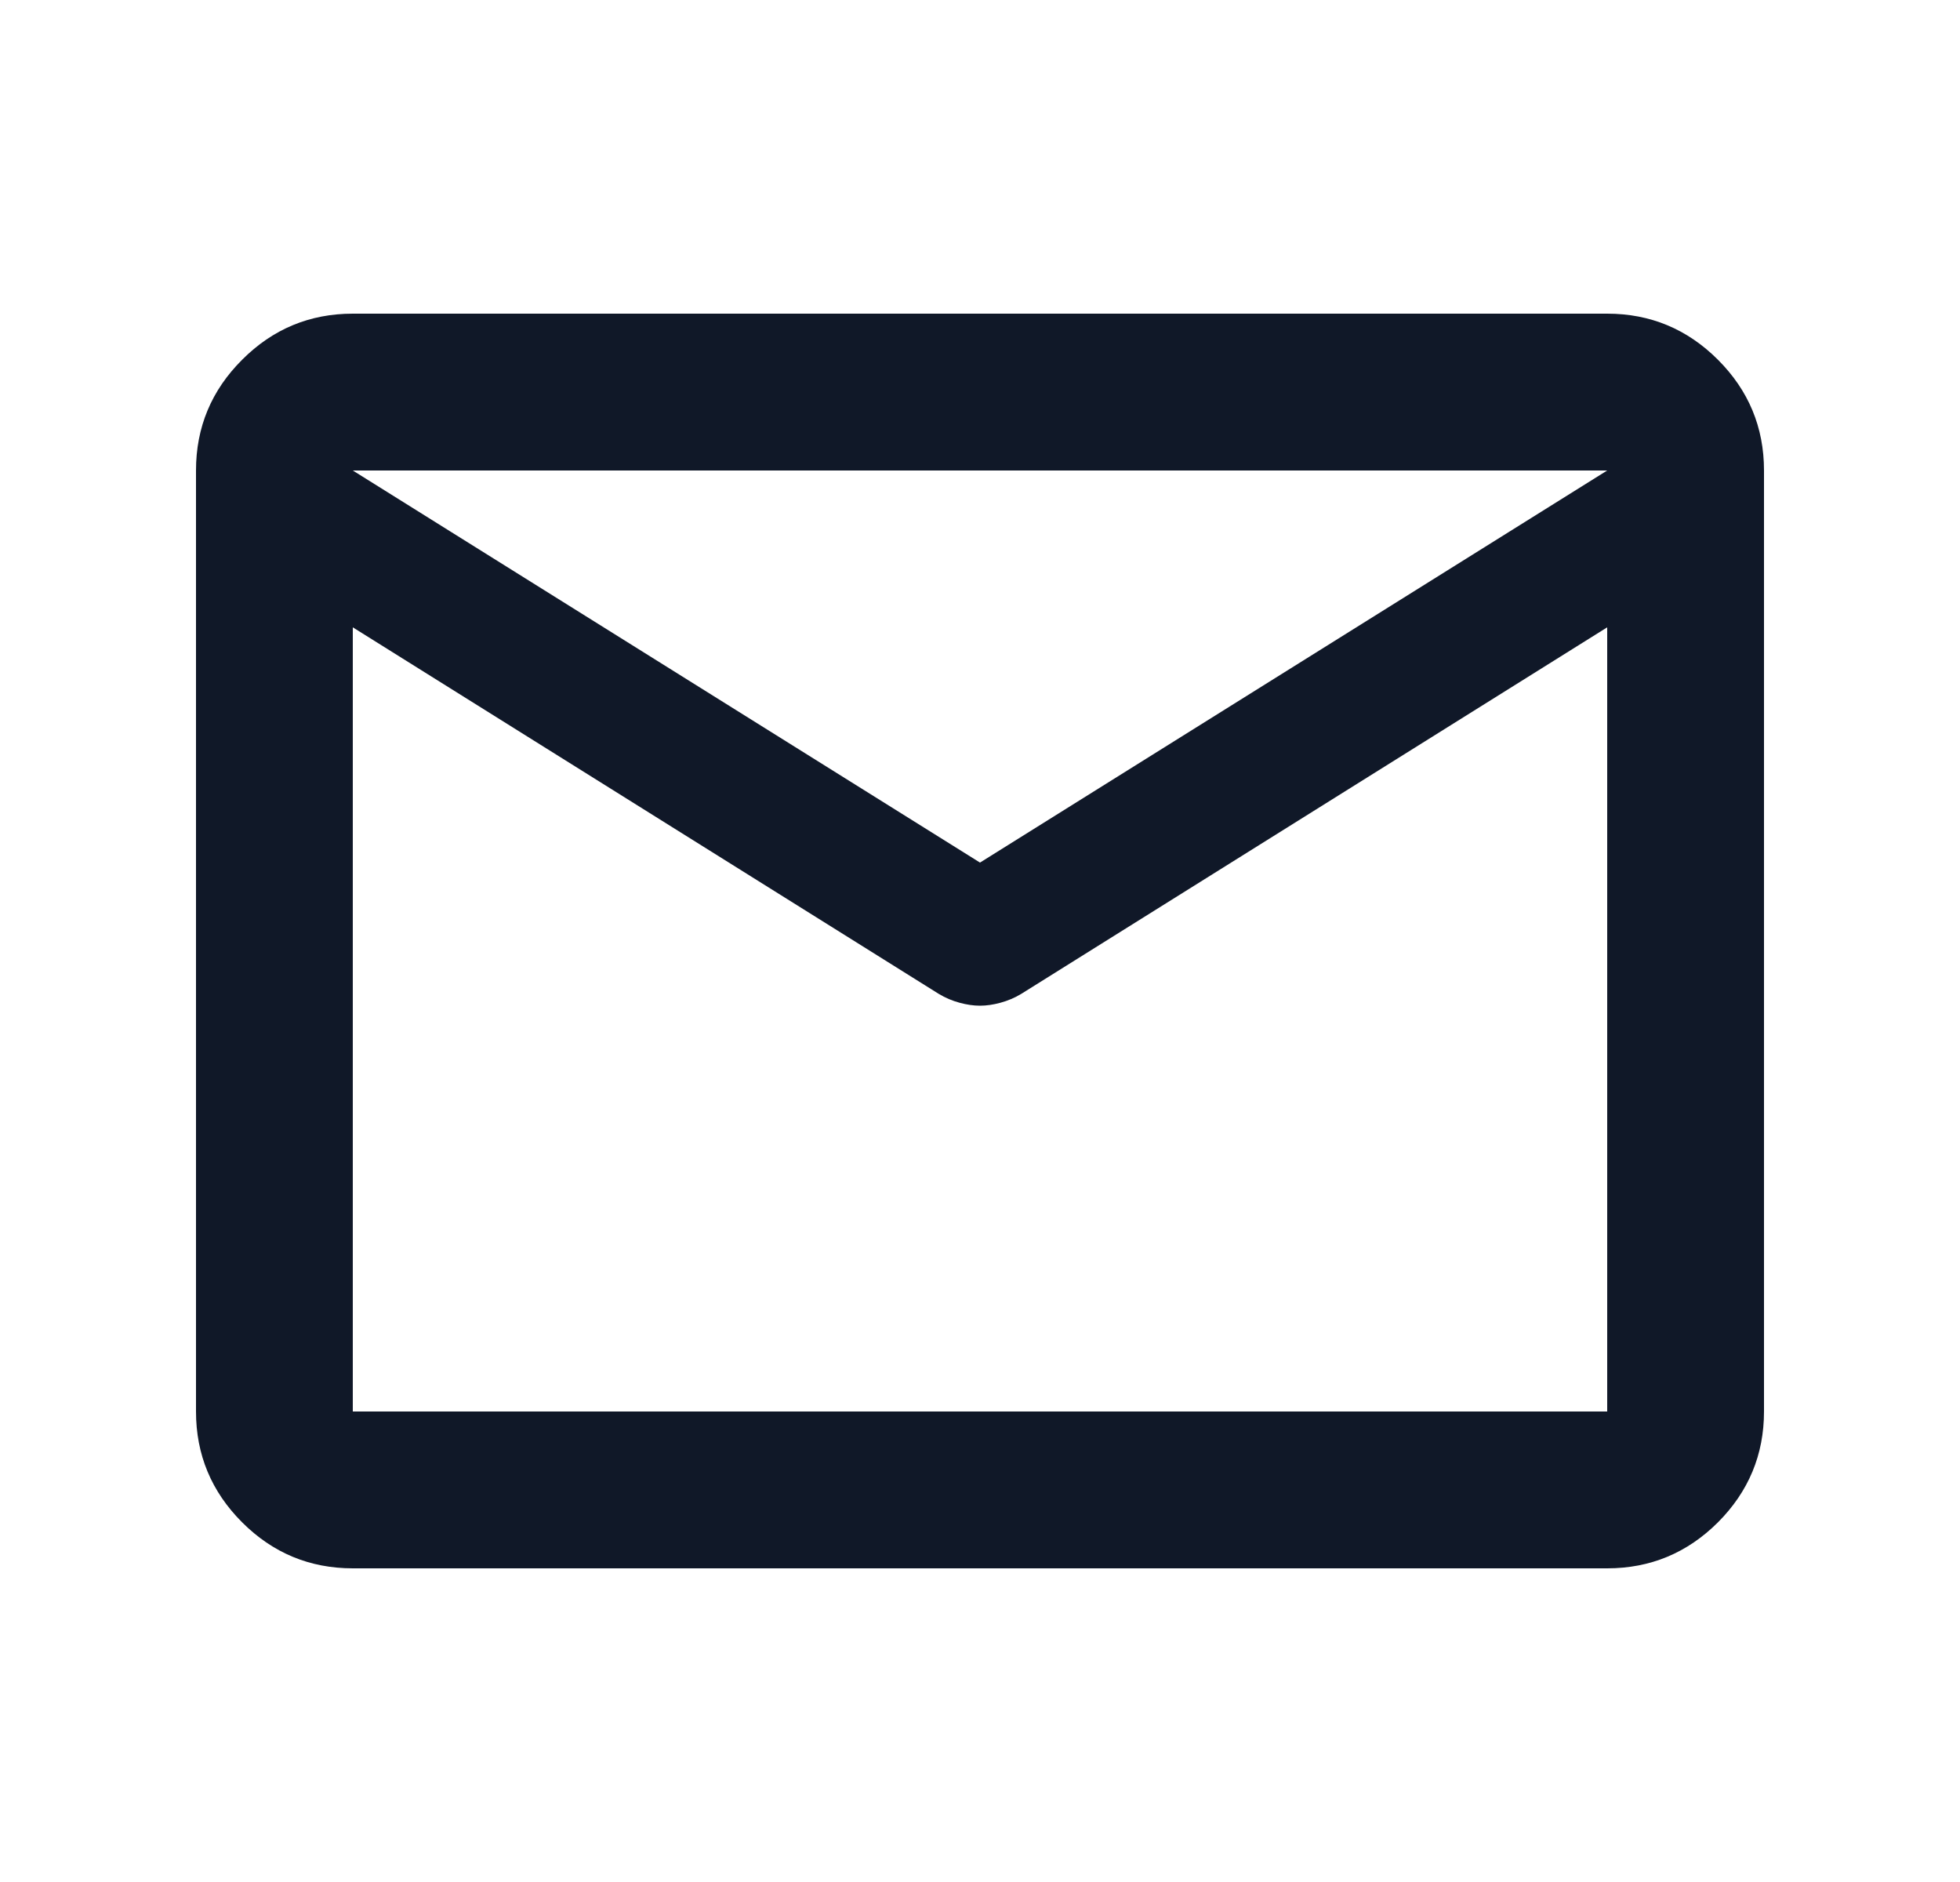
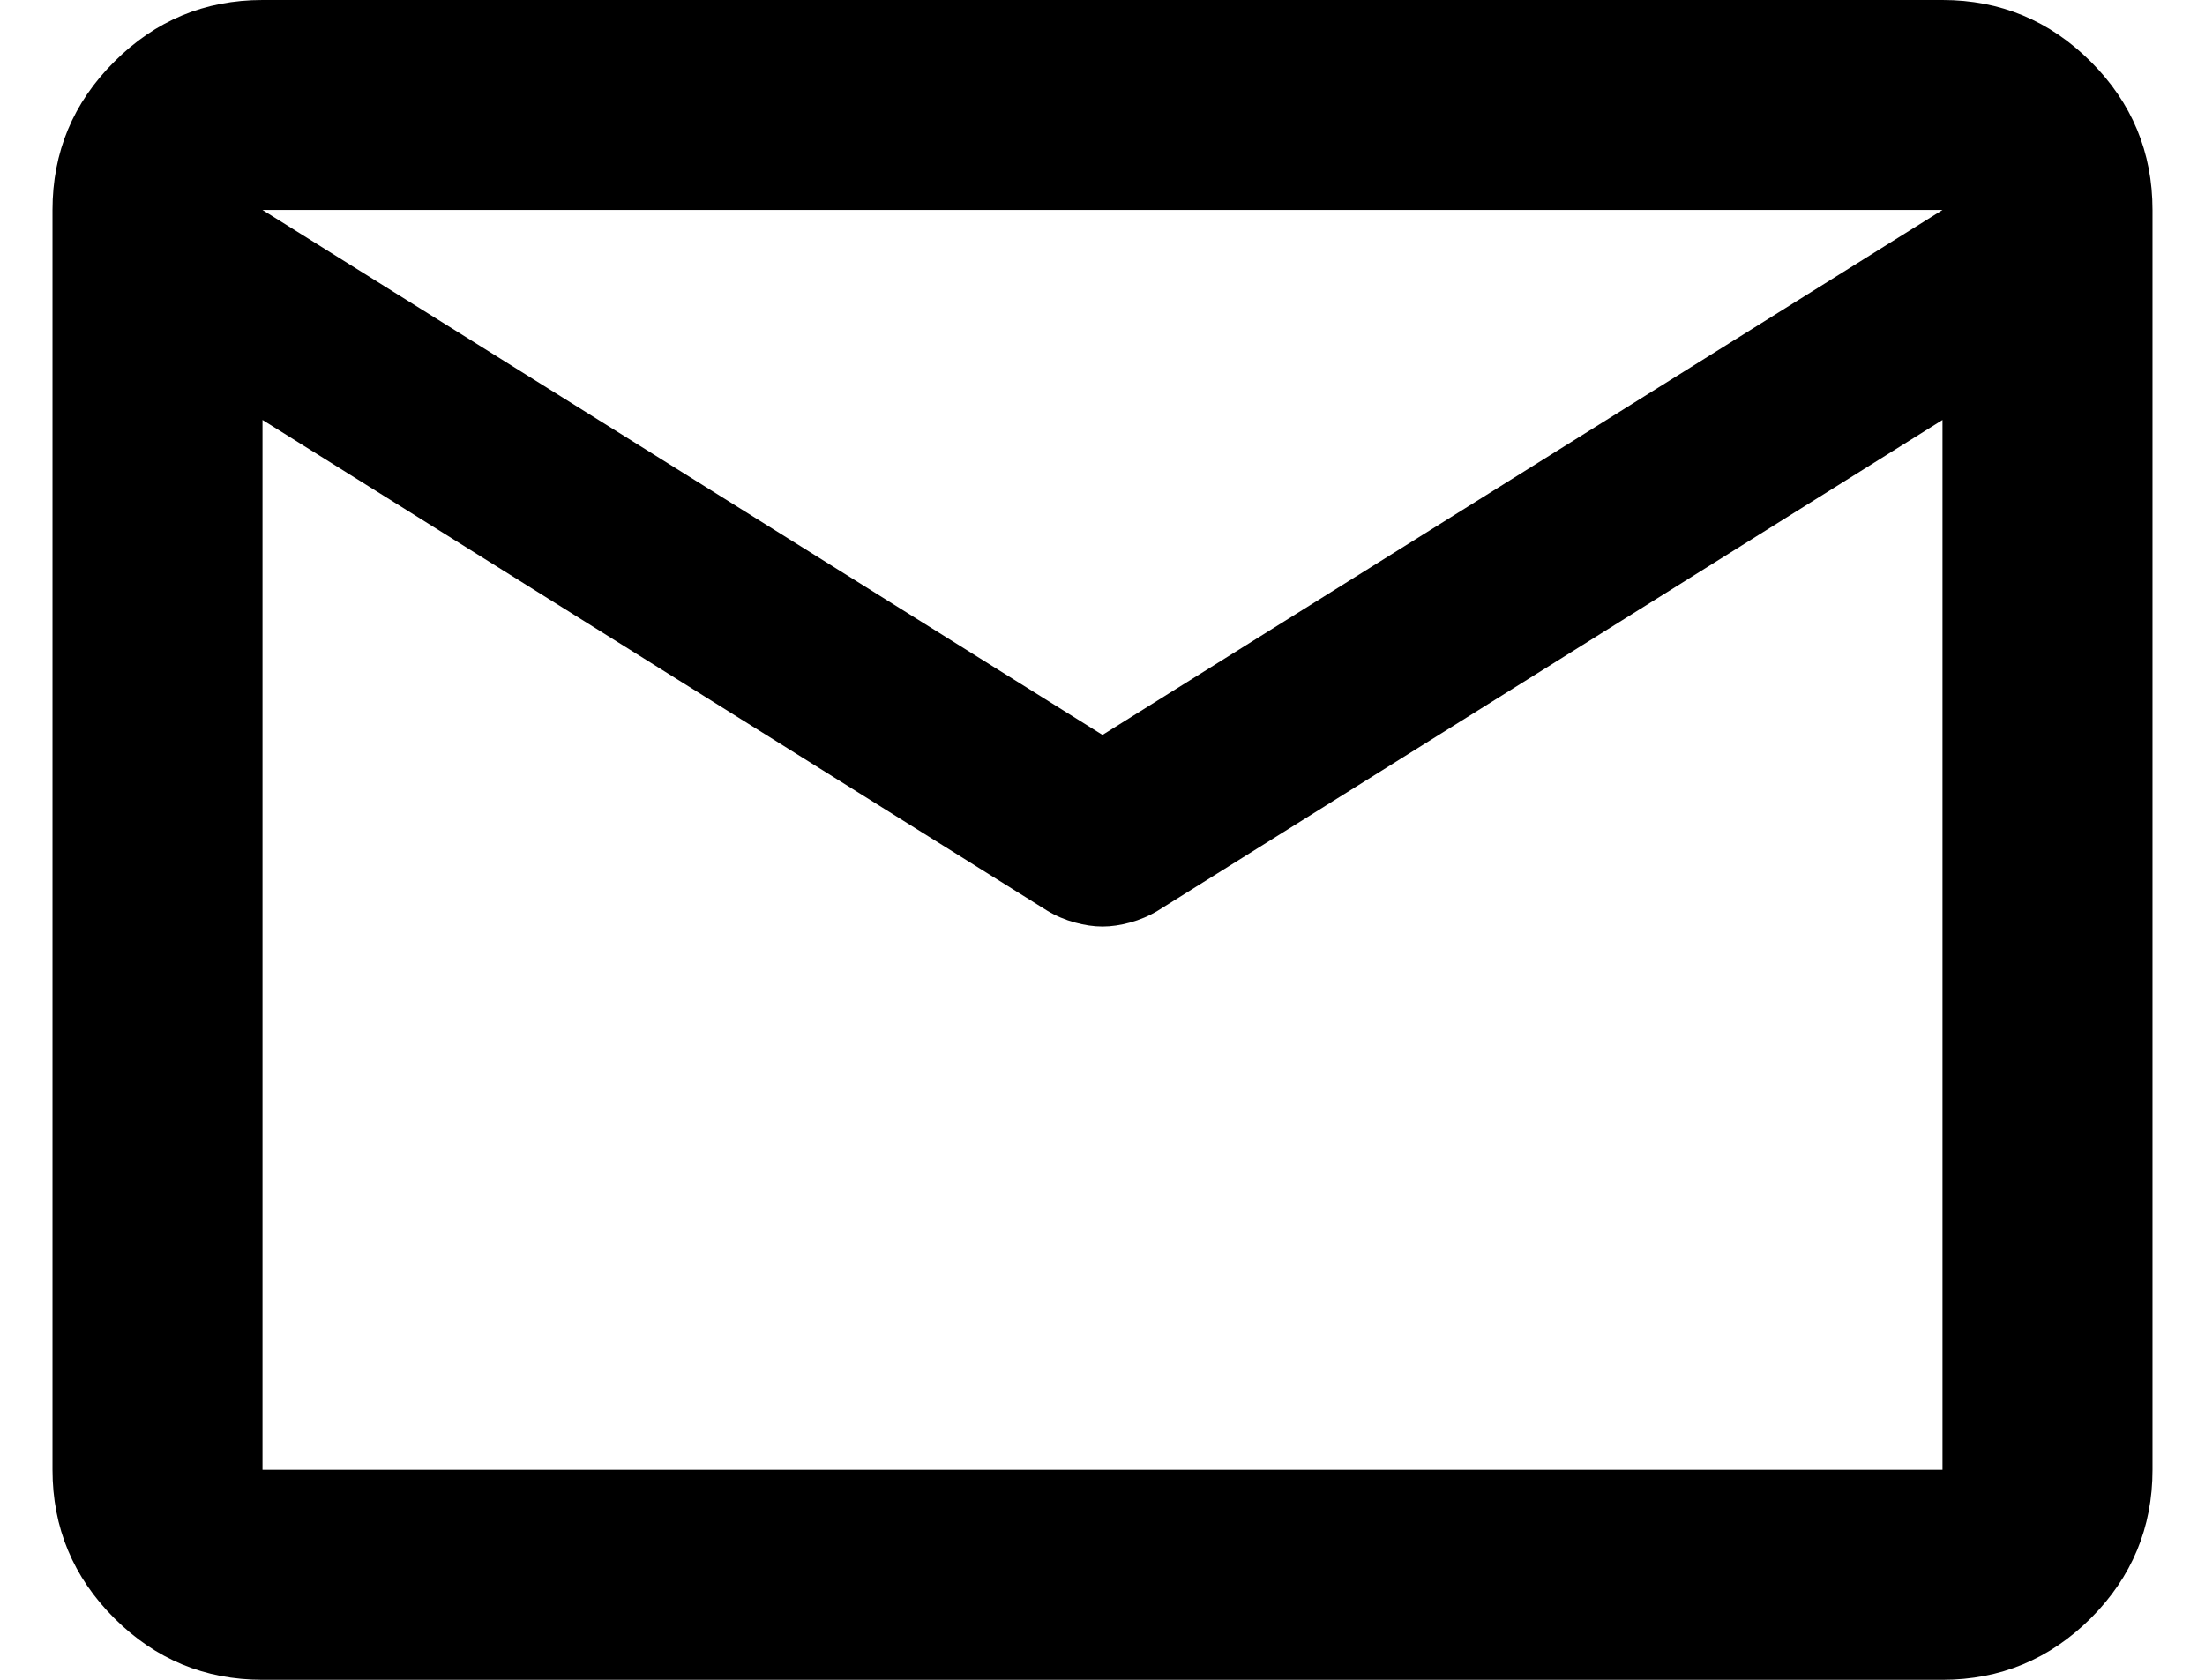
- <svg xmlns="http://www.w3.org/2000/svg" width="25" height="24" viewBox="0 0 25 24" fill="none">
-   <path d="M4.5 20C3.95 20 3.479 19.804 3.088 19.413C2.696 19.021 2.5 18.55 2.5 18V6C2.5 5.45 2.696 4.979 3.088 4.588C3.479 4.196 3.95 4 4.5 4H20.5C21.05 4 21.521 4.196 21.913 4.588C22.304 4.979 22.5 5.45 22.5 6V18C22.5 18.55 22.304 19.021 21.913 19.413C21.521 19.804 21.05 20 20.5 20H4.5ZM20.5 8L13.025 12.675C12.942 12.725 12.854 12.762 12.762 12.787C12.671 12.812 12.583 12.825 12.5 12.825C12.417 12.825 12.329 12.812 12.238 12.787C12.146 12.762 12.058 12.725 11.975 12.675L4.5 8V18H20.5V8ZM12.5 11L20.5 6H4.5L12.5 11ZM4.5 8.25V6.775V6.8V6.787V8.25Z" fill="#101828" />
+ <svg xmlns="http://www.w3.org/2000/svg" width="21" height="16" viewBox="0 0 21 16" fill="none">
+   <path d="M2.5 16C1.95 16 1.479 15.804 1.088 15.413C0.696 15.021 0.5 14.55 0.5 14V2C0.5 1.45 0.696 0.979 1.088 0.588C1.479 0.196 1.95 0 2.5 0H18.5C19.05 0 19.521 0.196 19.913 0.588C20.304 0.979 20.5 1.45 20.5 2V14C20.5 14.55 20.304 15.021 19.913 15.413C19.521 15.804 19.05 16 18.5 16H2.5ZM18.5 4L11.025 8.675C10.942 8.725 10.854 8.762 10.762 8.787C10.671 8.812 10.583 8.825 10.5 8.825C10.417 8.825 10.329 8.812 10.238 8.787C10.146 8.762 10.058 8.725 9.975 8.675L2.5 4V14H18.5V4ZM10.5 7L18.5 2H2.5L10.5 7ZM2.5 4.25V2.775V2.8V2.787V4.25Z" fill="currentColor" />
</svg>
